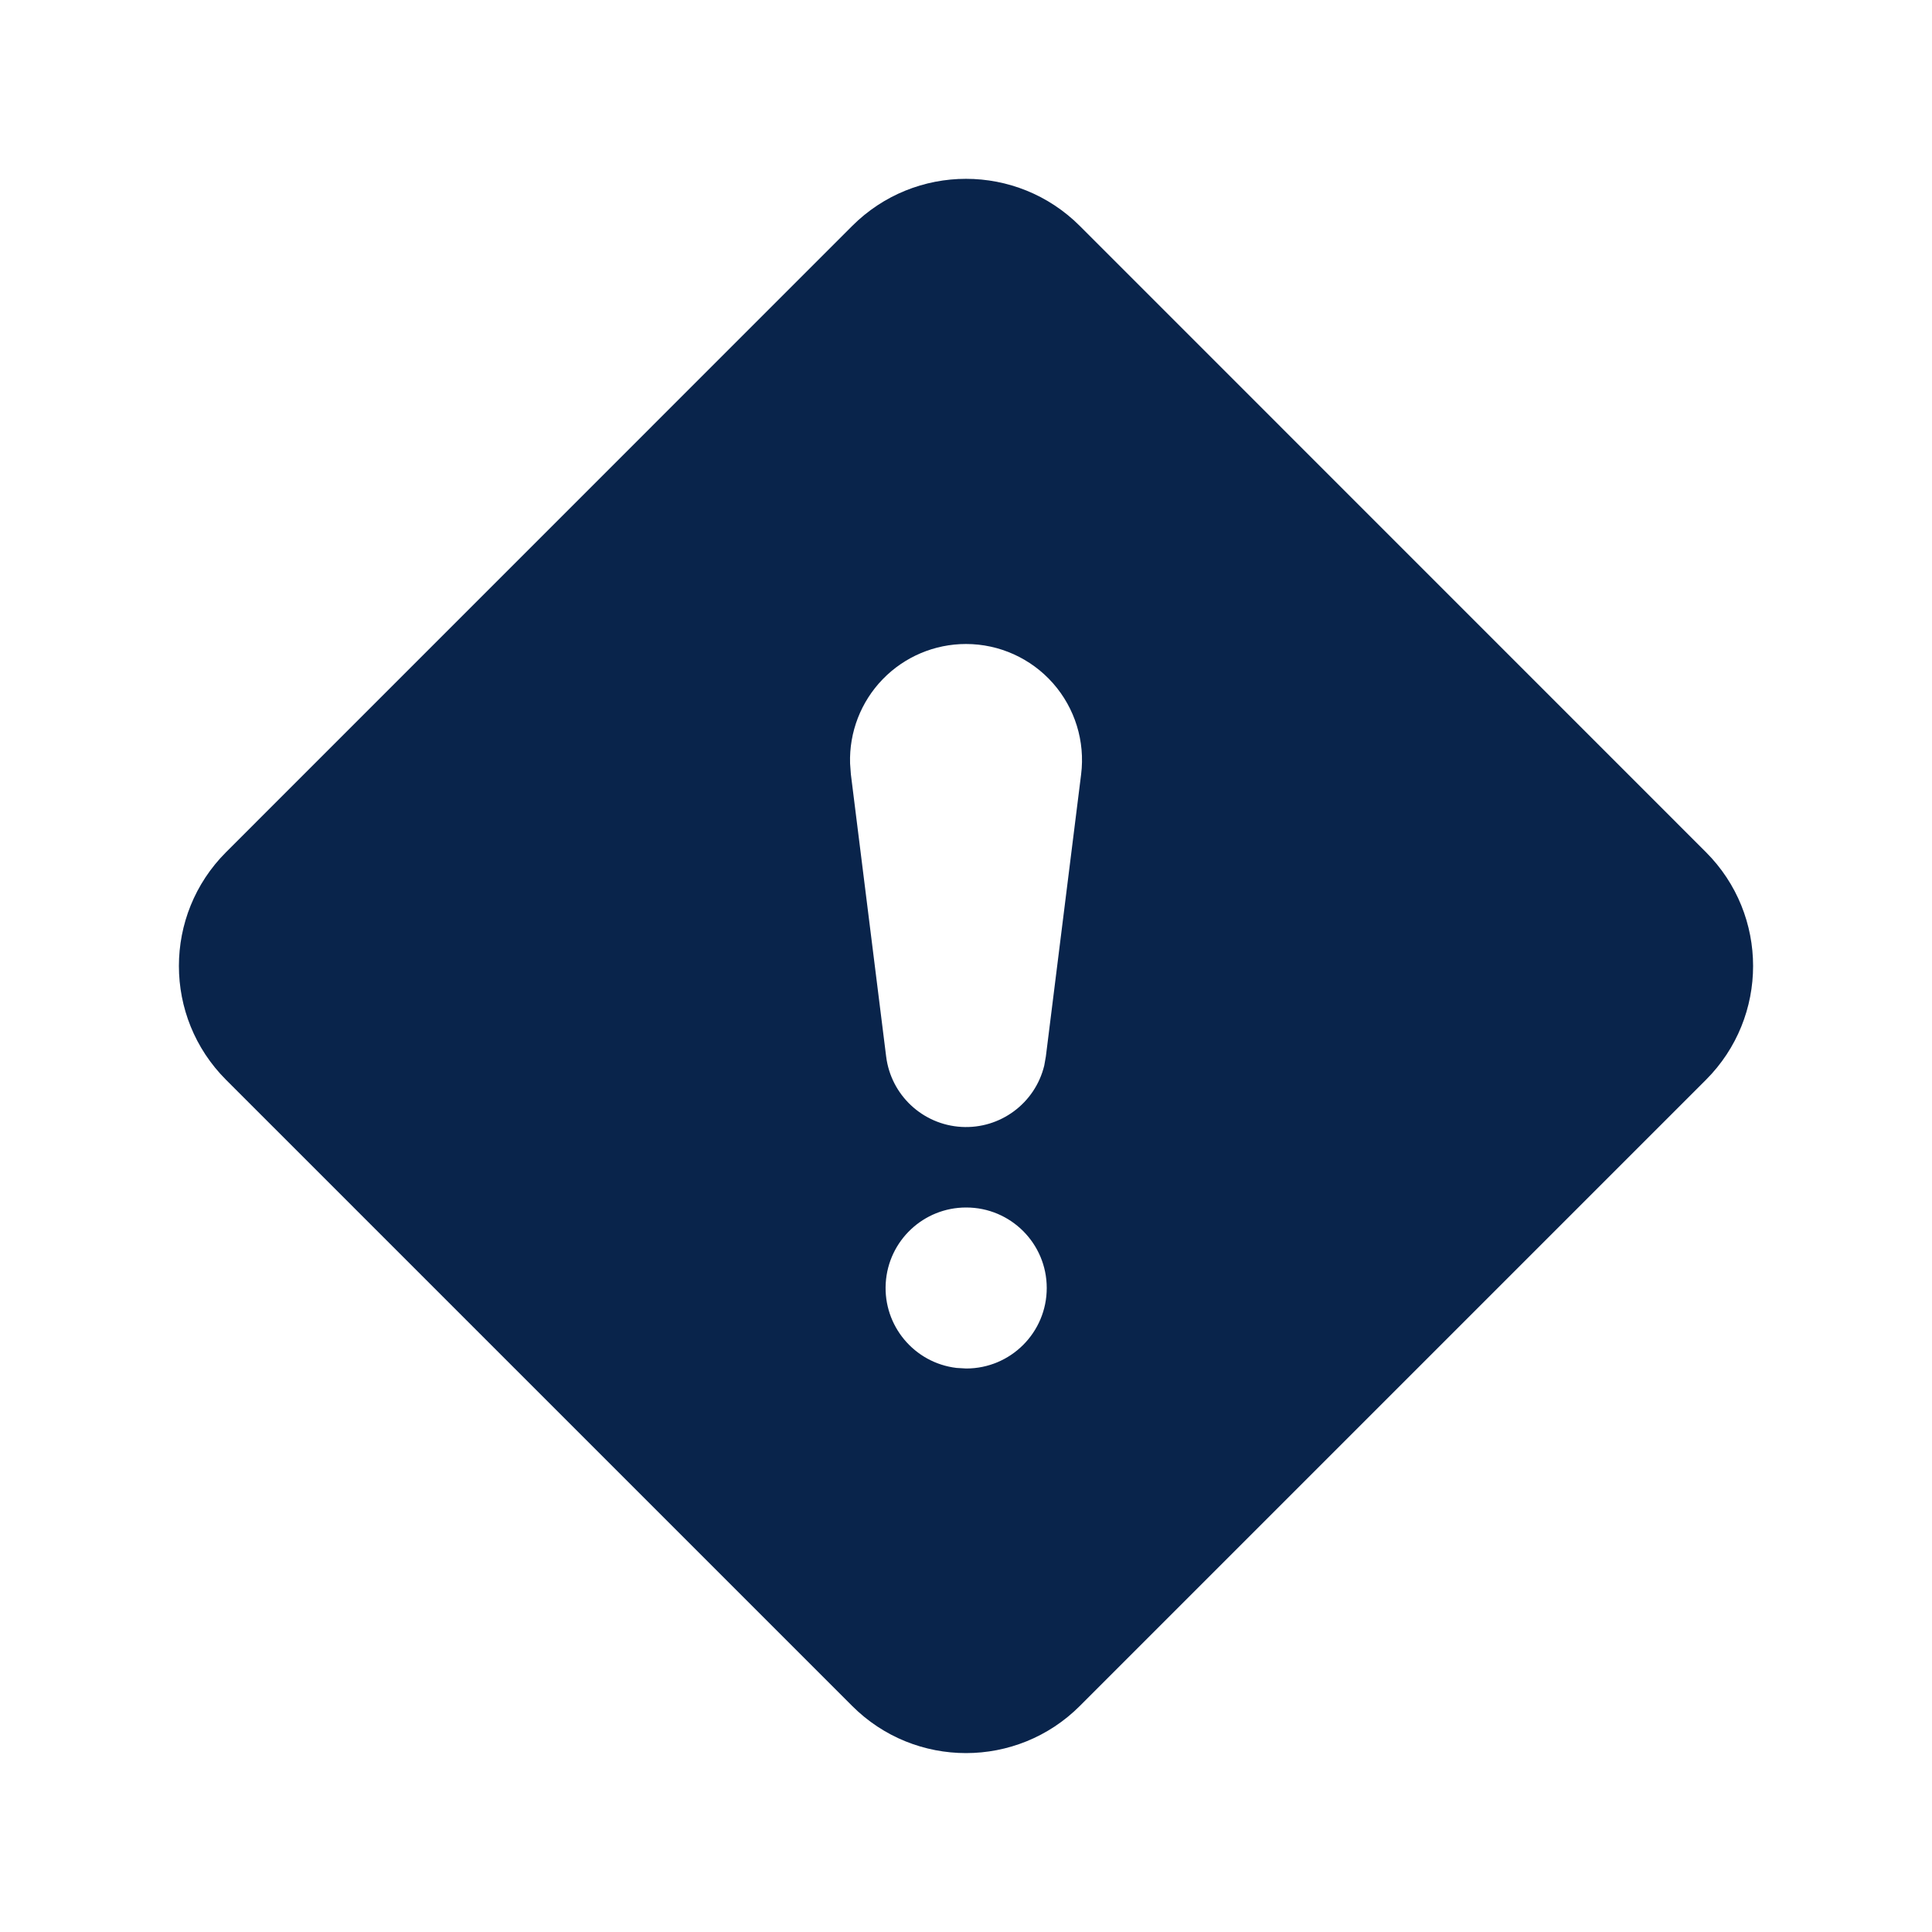
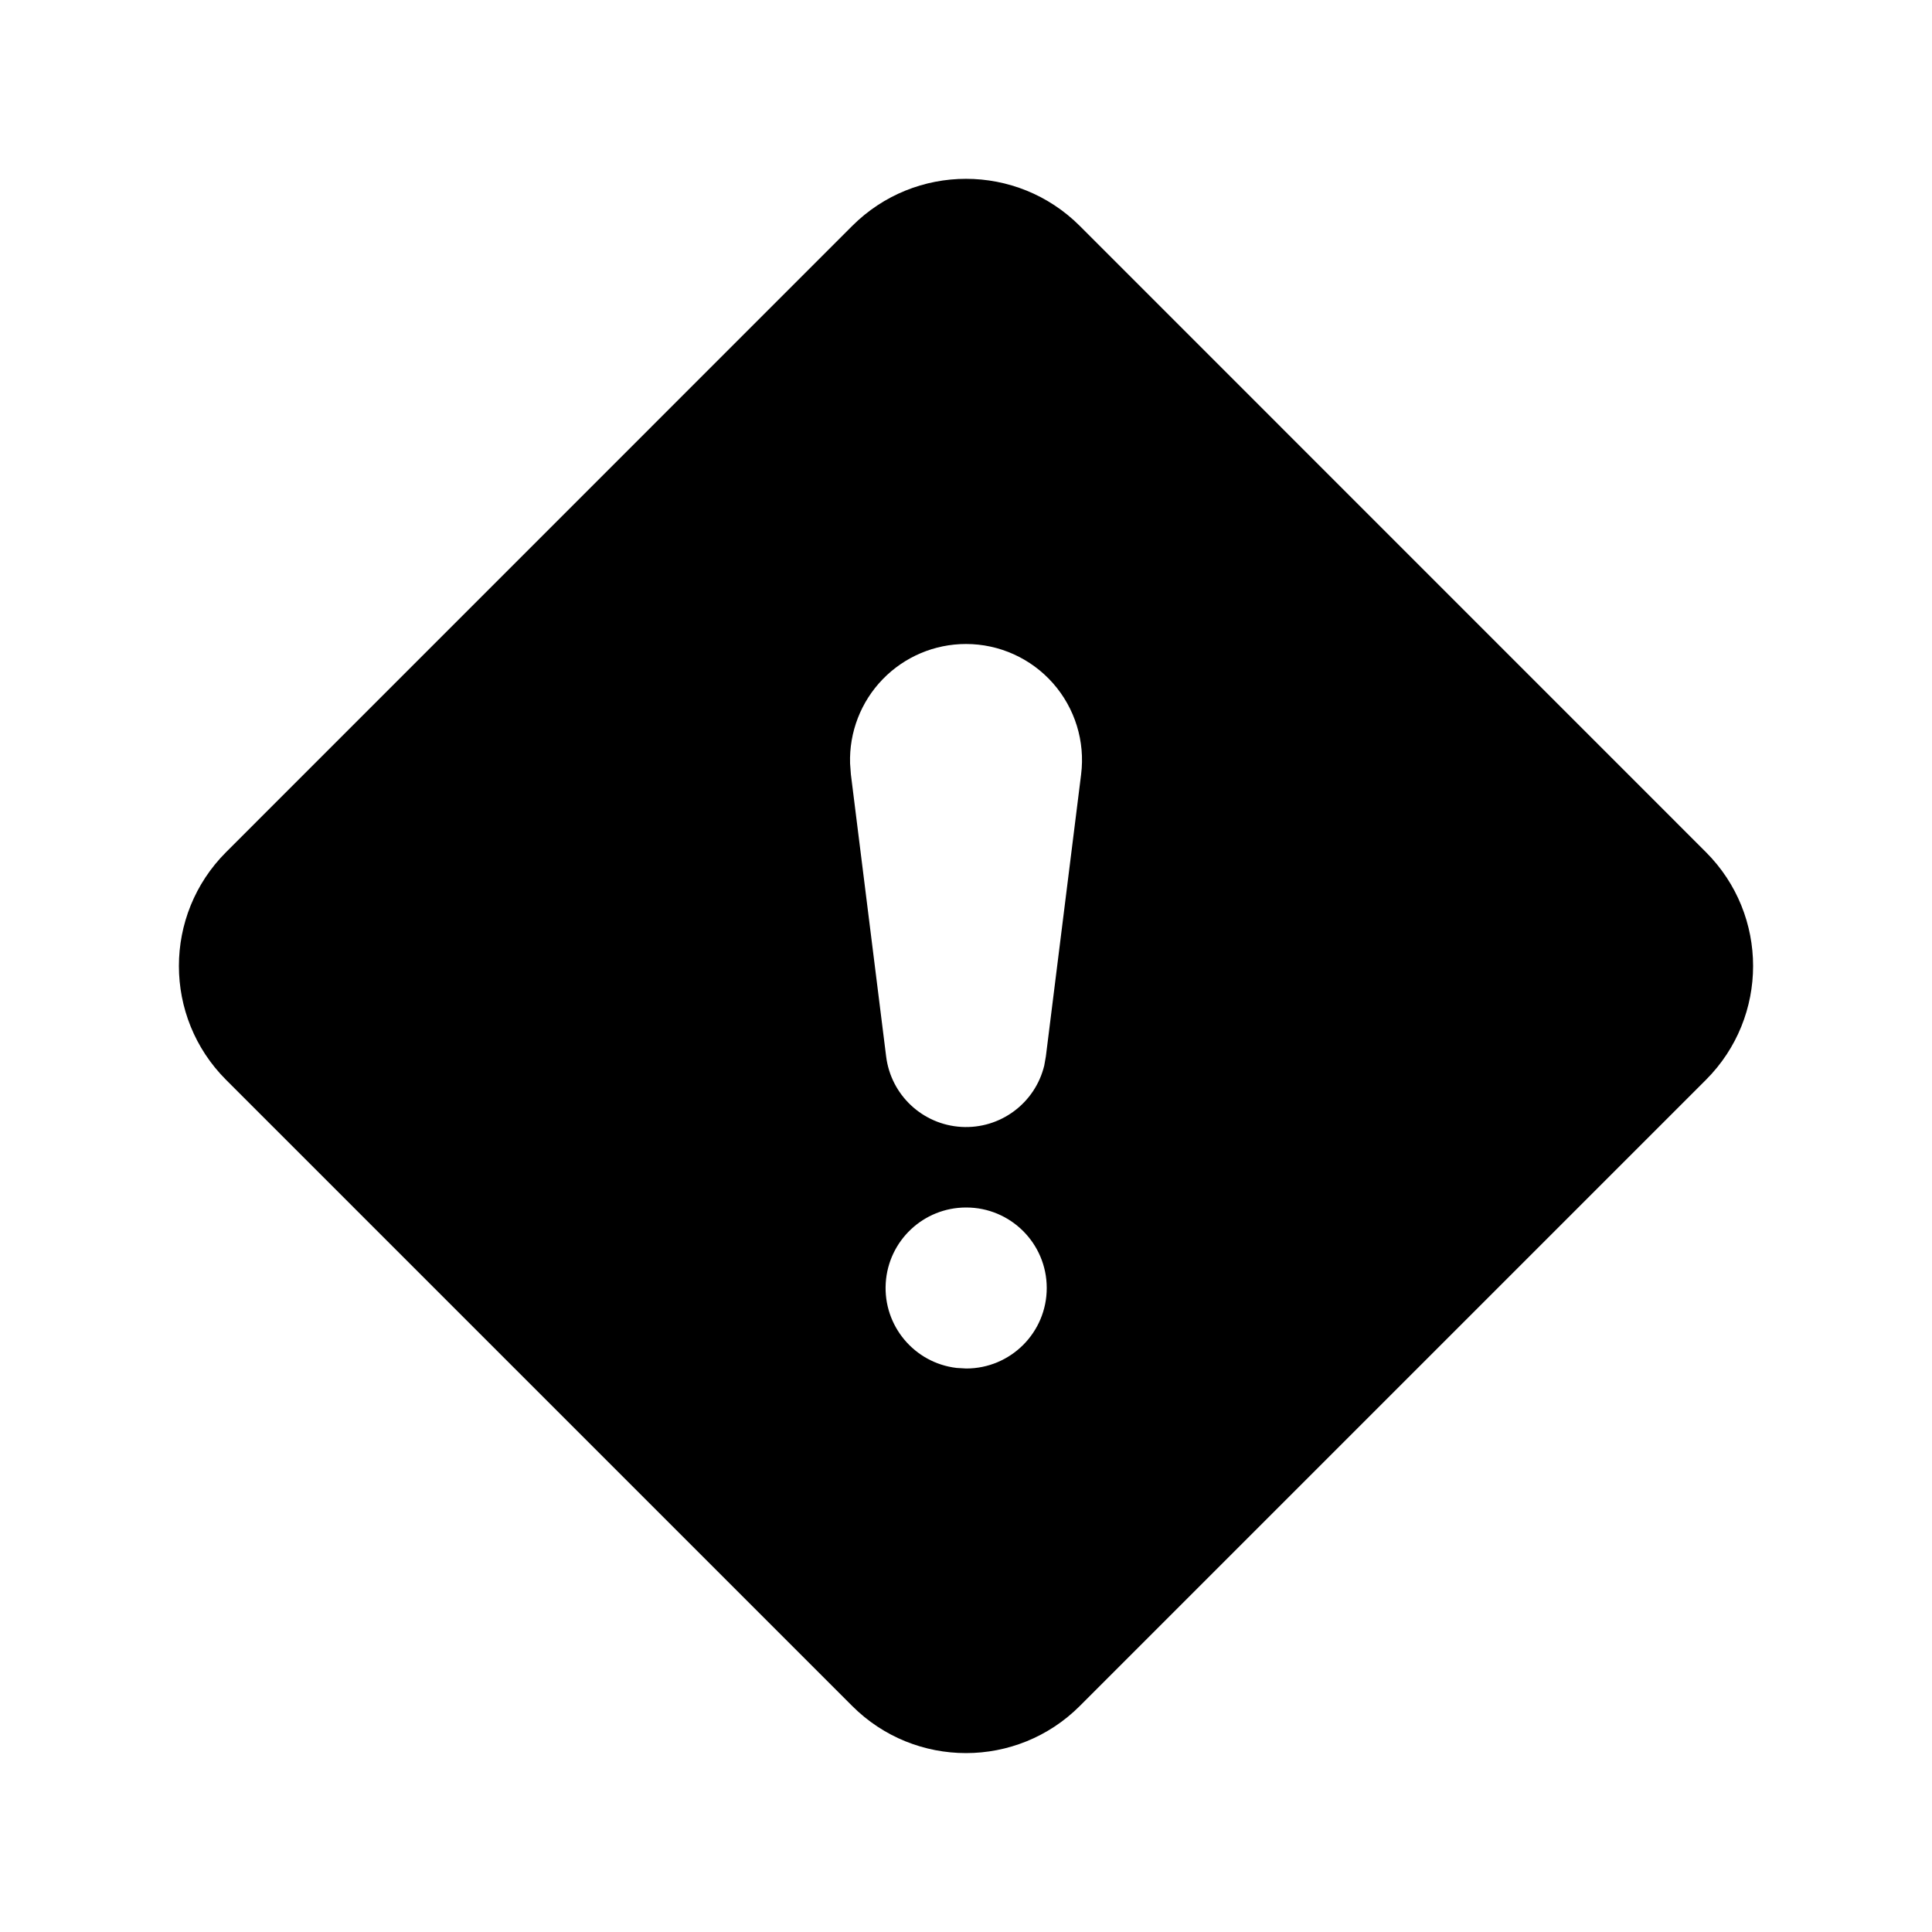
<svg xmlns="http://www.w3.org/2000/svg" width="24" height="24">
  <g fill="none" fill-rule="evenodd">
    <path d="M24 0v24H0V0zM12.594 23.258l-.012.002-.071.035-.02.004-.014-.004-.071-.036c-.01-.003-.019 0-.024.006l-.004.01-.017.428.005.02.01.013.104.074.015.004.012-.004.104-.074.012-.016.004-.017-.017-.427c-.002-.01-.009-.017-.016-.018m.264-.113-.014.002-.184.093-.01.01-.003.011.018.43.005.012.008.008.201.092c.012.004.023 0 .029-.008l.004-.014-.034-.614c-.003-.012-.01-.02-.02-.022m-.715.002a.023.023 0 0 0-.027.006l-.006.014-.034.614c0 .012.007.02.017.024l.015-.002.201-.093.01-.008.003-.011.018-.43-.003-.012-.01-.01z" />
-     <path fill="#09244B" d="m13.414 2.807 7.778 7.779a2 2 0 0 1 0 2.828l-7.778 7.778a2 2 0 0 1-2.828 0l-7.778-7.778a2 2 0 0 1 0-2.828l7.778-7.779a2 2 0 0 1 2.828 0M12.002 15a1 1 0 0 0-.119 1.993l.12.007a1 1 0 0 0 0-2ZM12 8a1.44 1.44 0 0 0-1.44 1.485l.01.135.438 3.504a1 1 0 0 0 1.964.113l.02-.113.438-3.504A1.441 1.441 0 0 0 12 8" />
+     <path fill="currentColor" d="m13.414 2.807 7.778 7.779a2 2 0 0 1 0 2.828l-7.778 7.778a2 2 0 0 1-2.828 0l-7.778-7.778a2 2 0 0 1 0-2.828l7.778-7.779a2 2 0 0 1 2.828 0M12.002 15a1 1 0 0 0-.119 1.993l.12.007a1 1 0 0 0 0-2ZM12 8a1.44 1.44 0 0 0-1.44 1.485l.01.135.438 3.504a1 1 0 0 0 1.964.113l.02-.113.438-3.504A1.441 1.441 0 0 0 12 8" />
  </g>
</svg>
